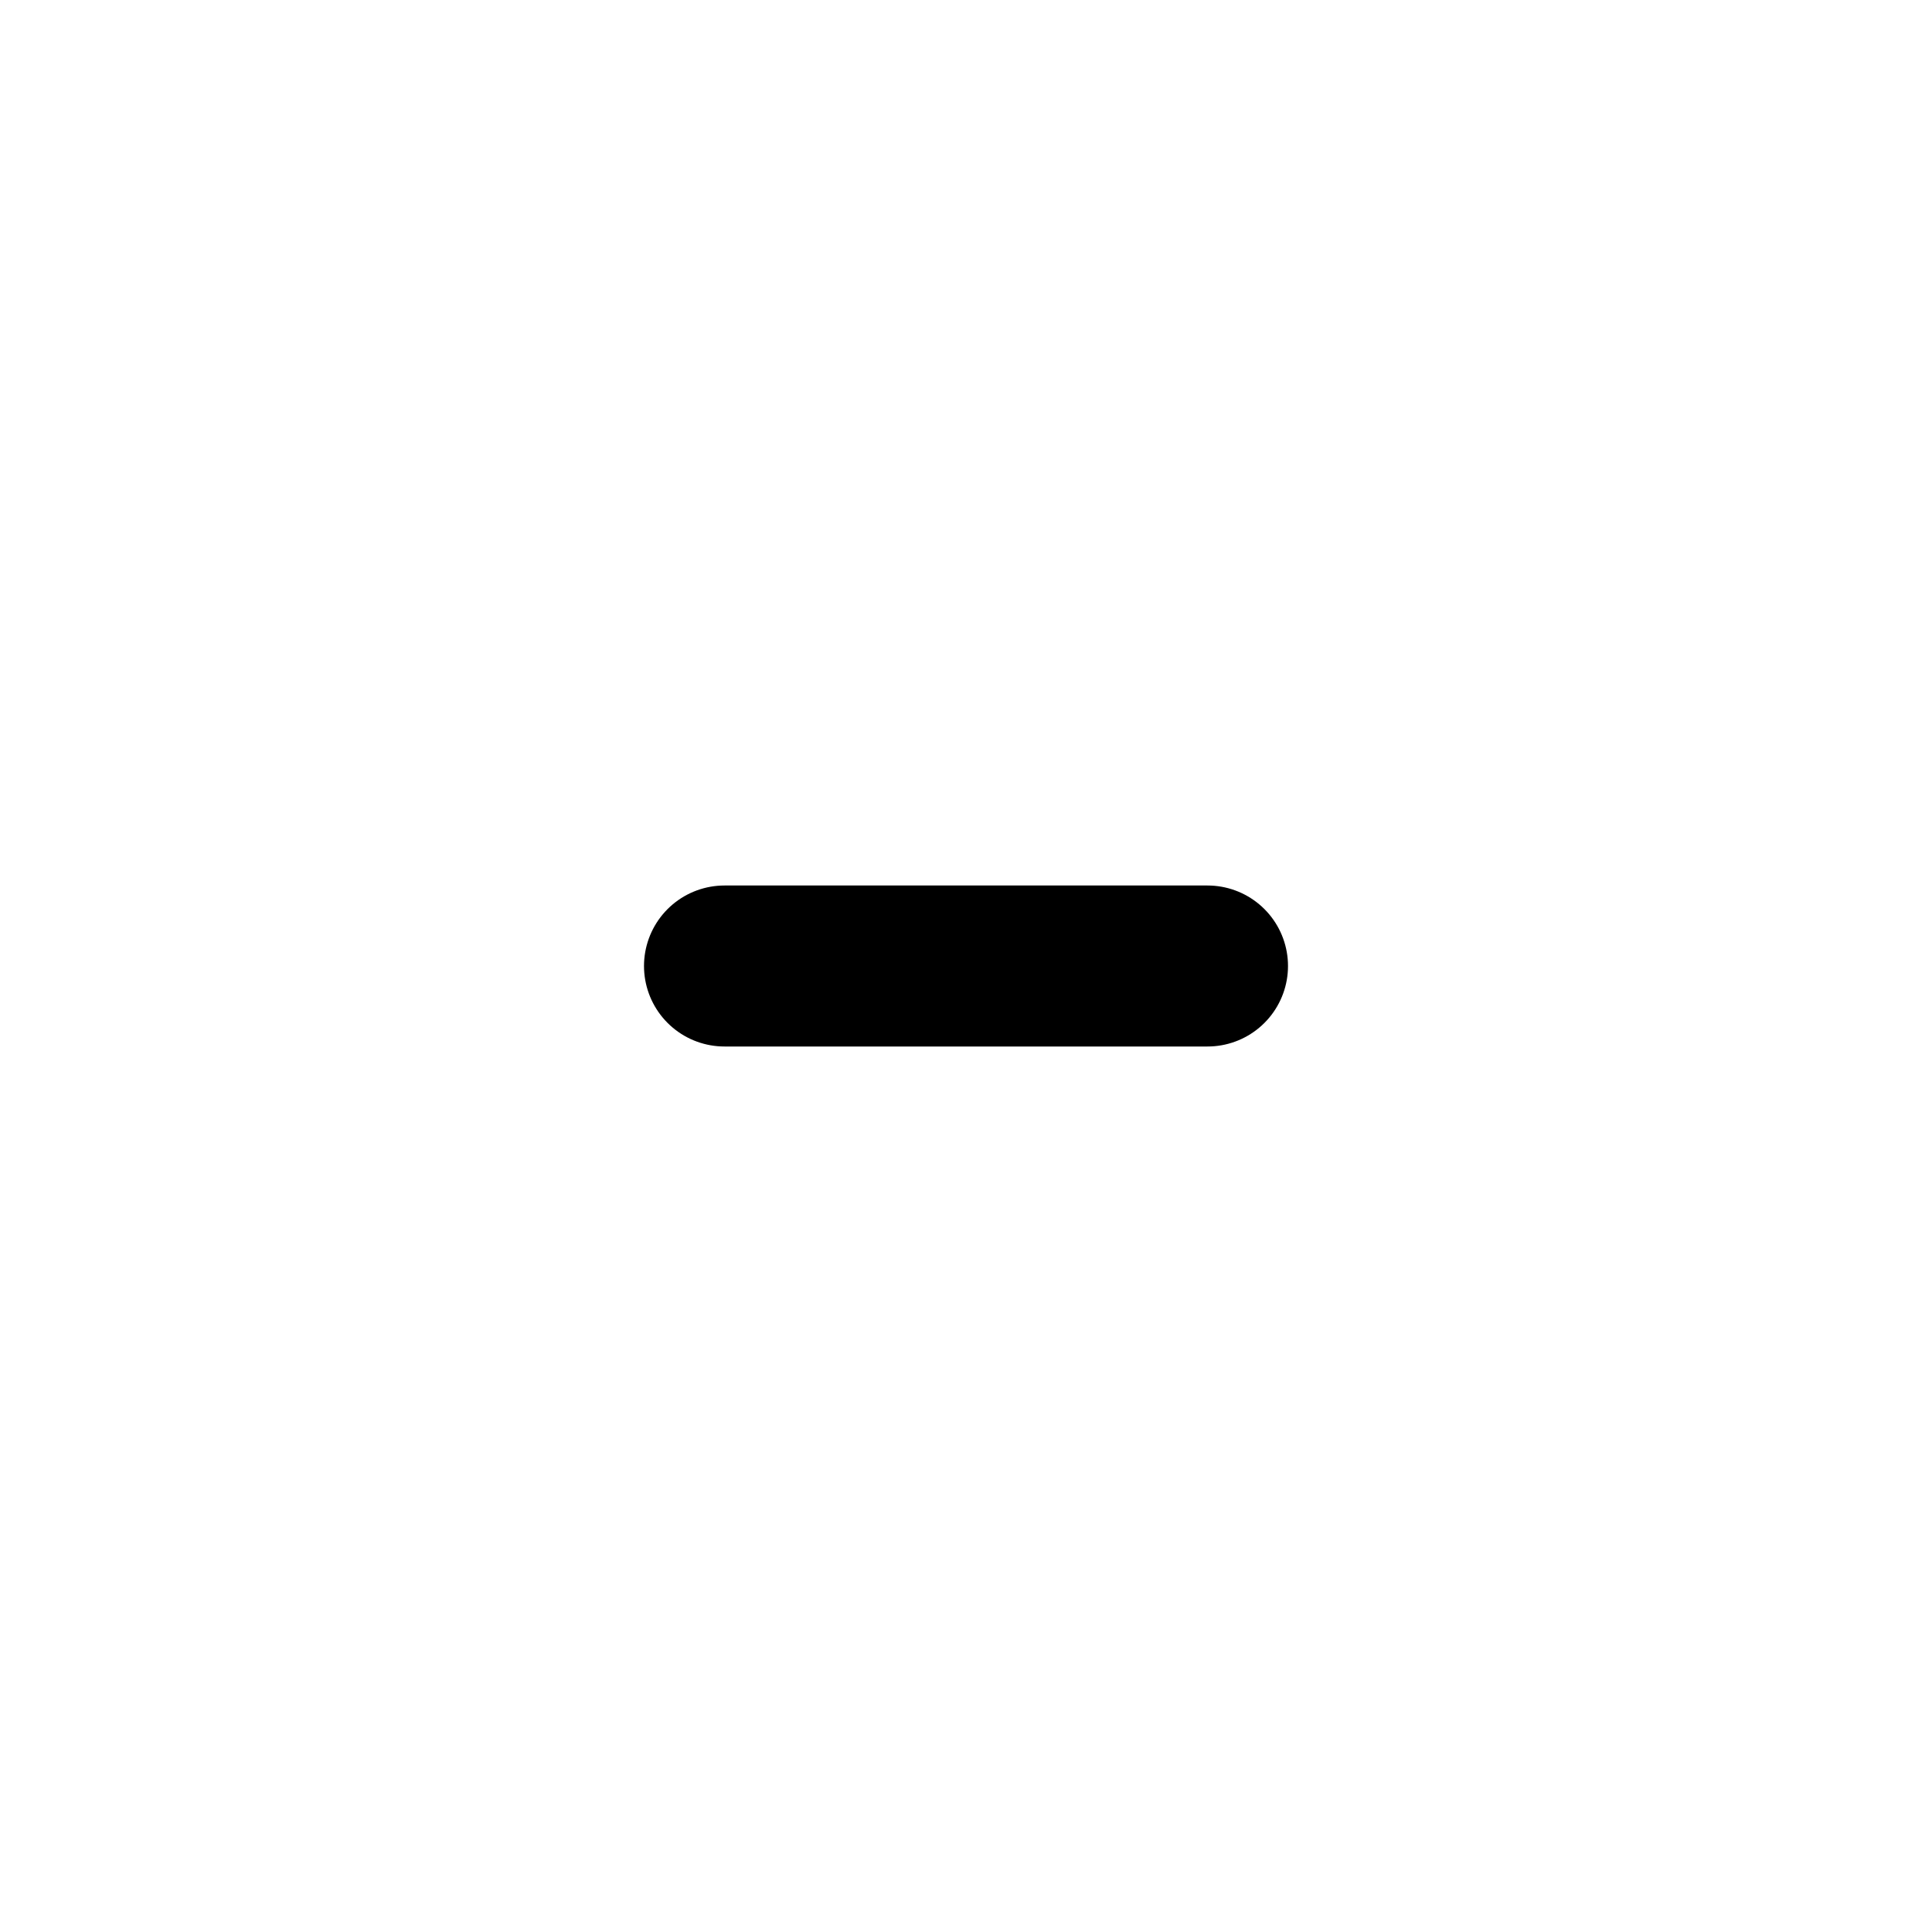
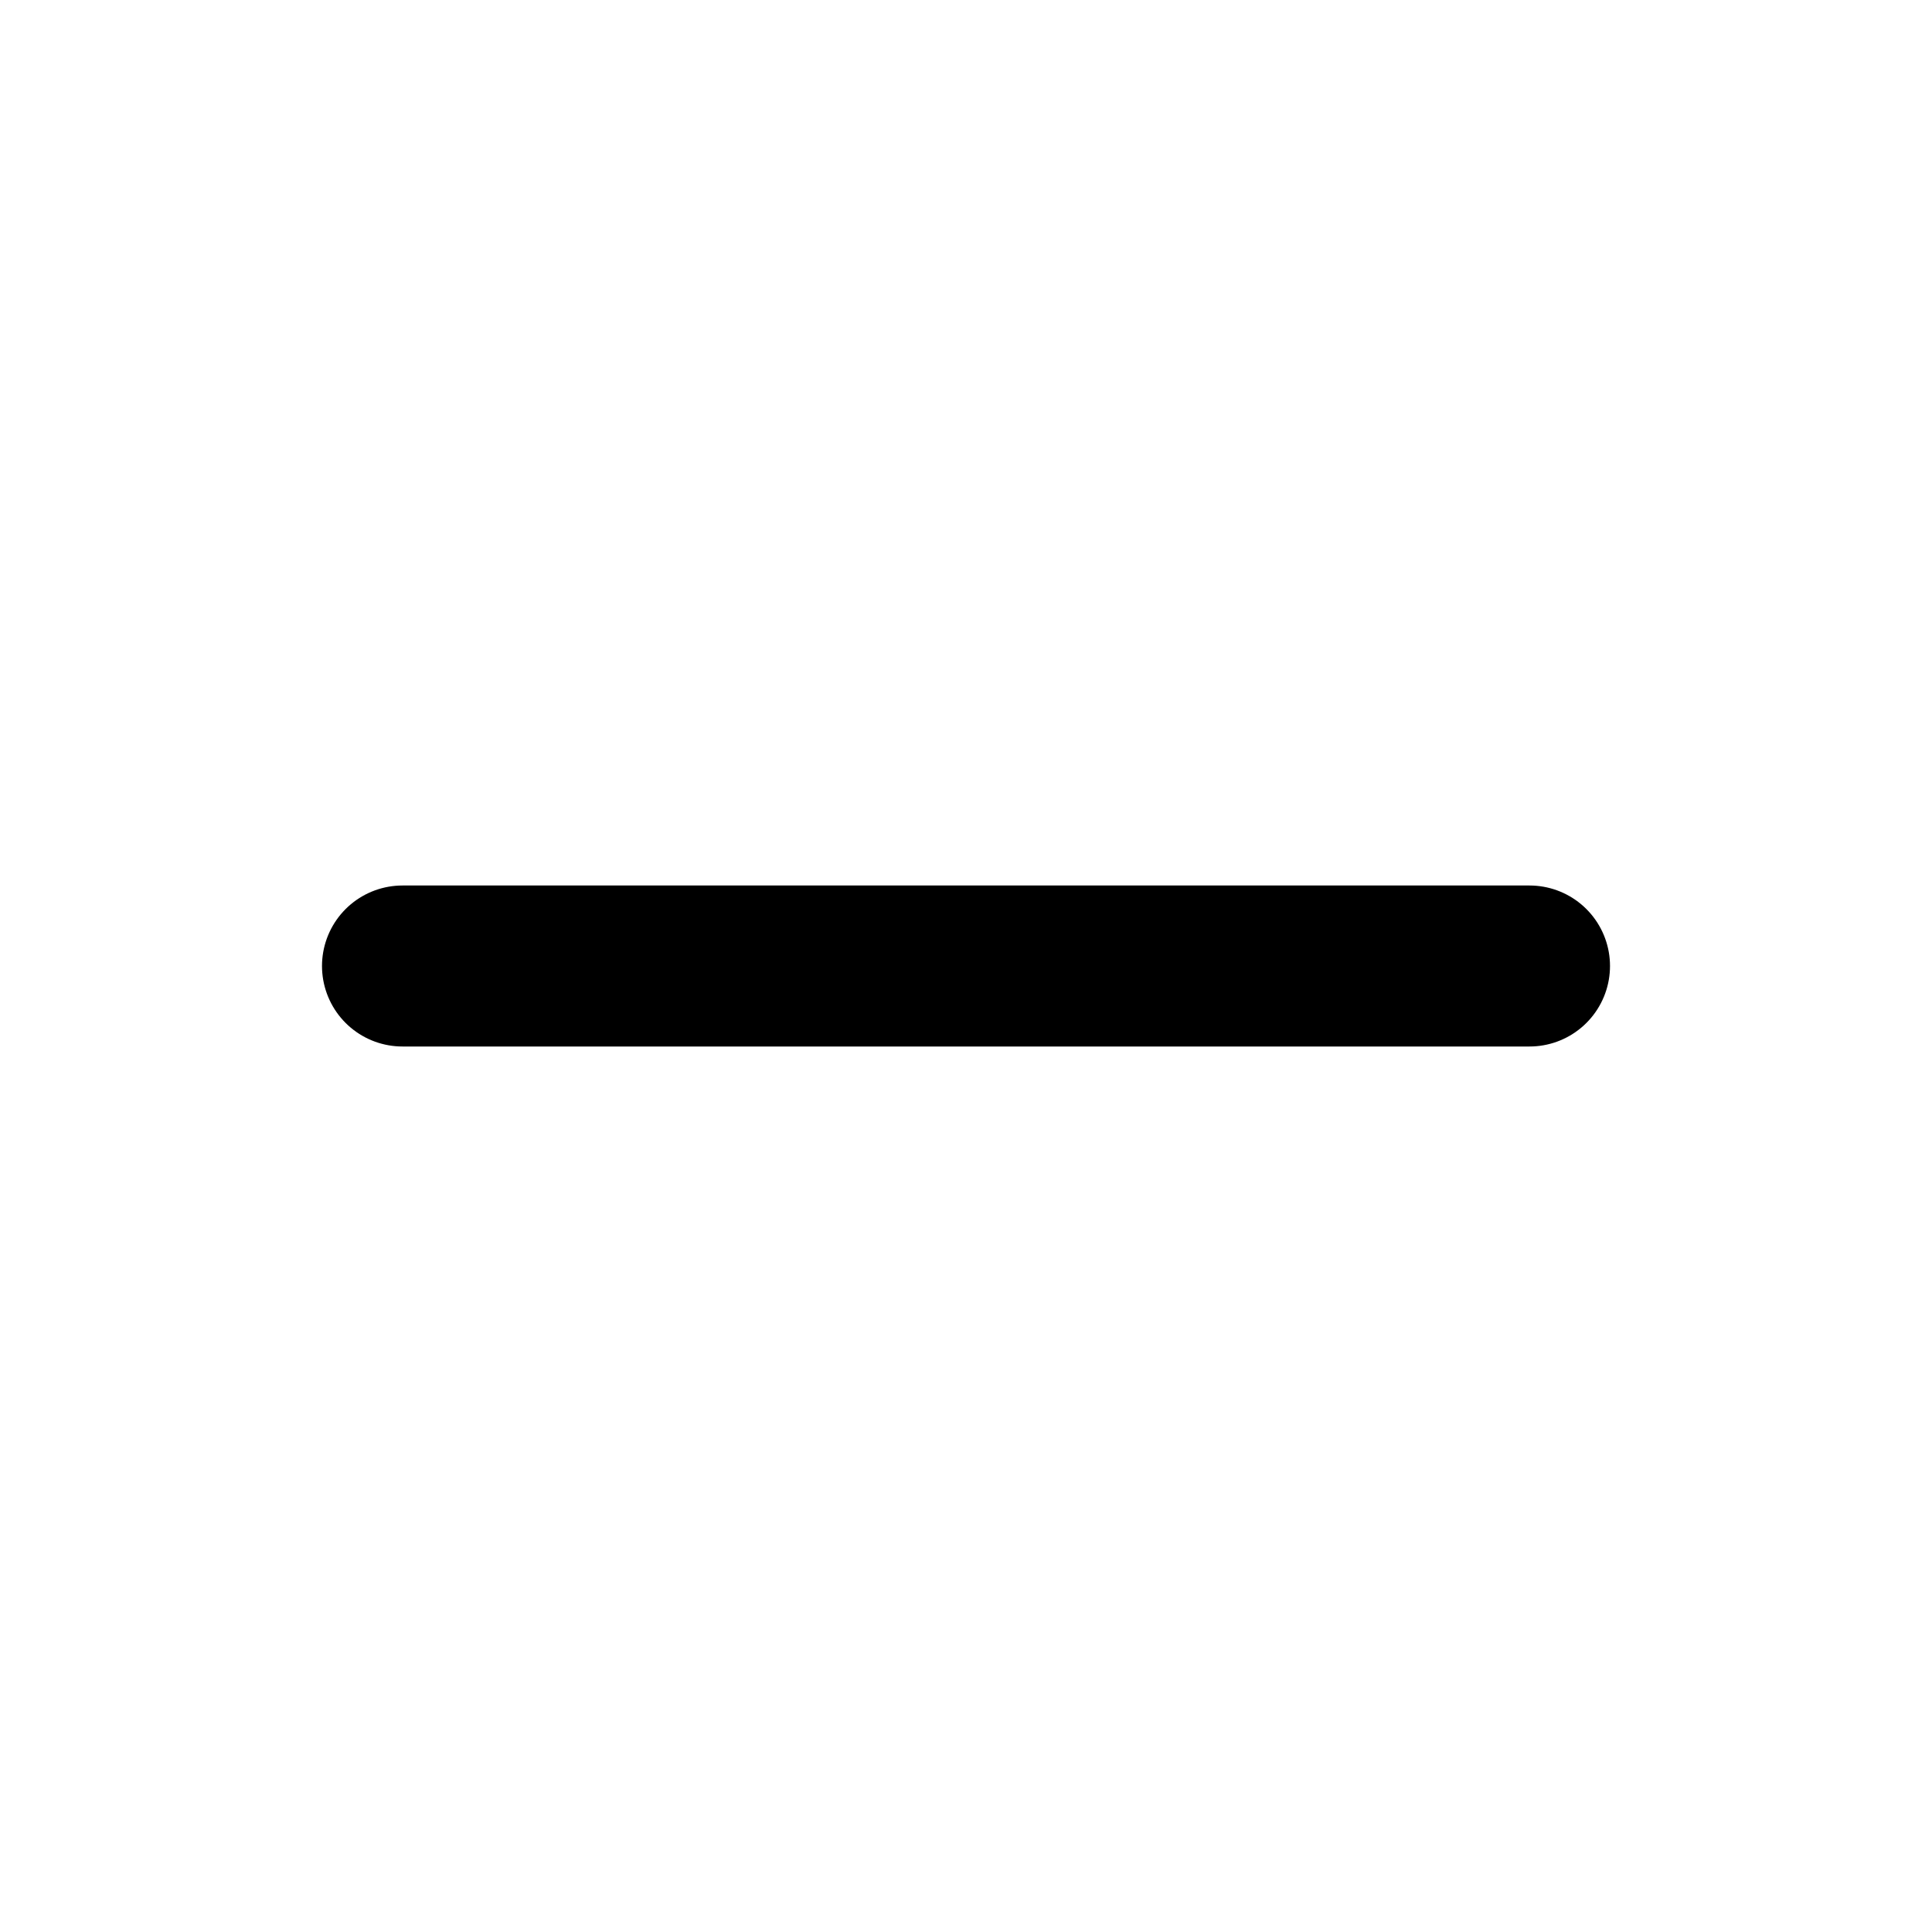
<svg xmlns="http://www.w3.org/2000/svg" viewBox="0 0 24 24" fill="none" stroke="currentColor" stroke-width="2" stroke-linecap="round" stroke-linejoin="round">
  <path stroke="none" d="M0 0h24v24H0z" fill="none" />
-   <path d="M9 12h6" />
+   <path d="M5 12l14 0" />
</svg>
